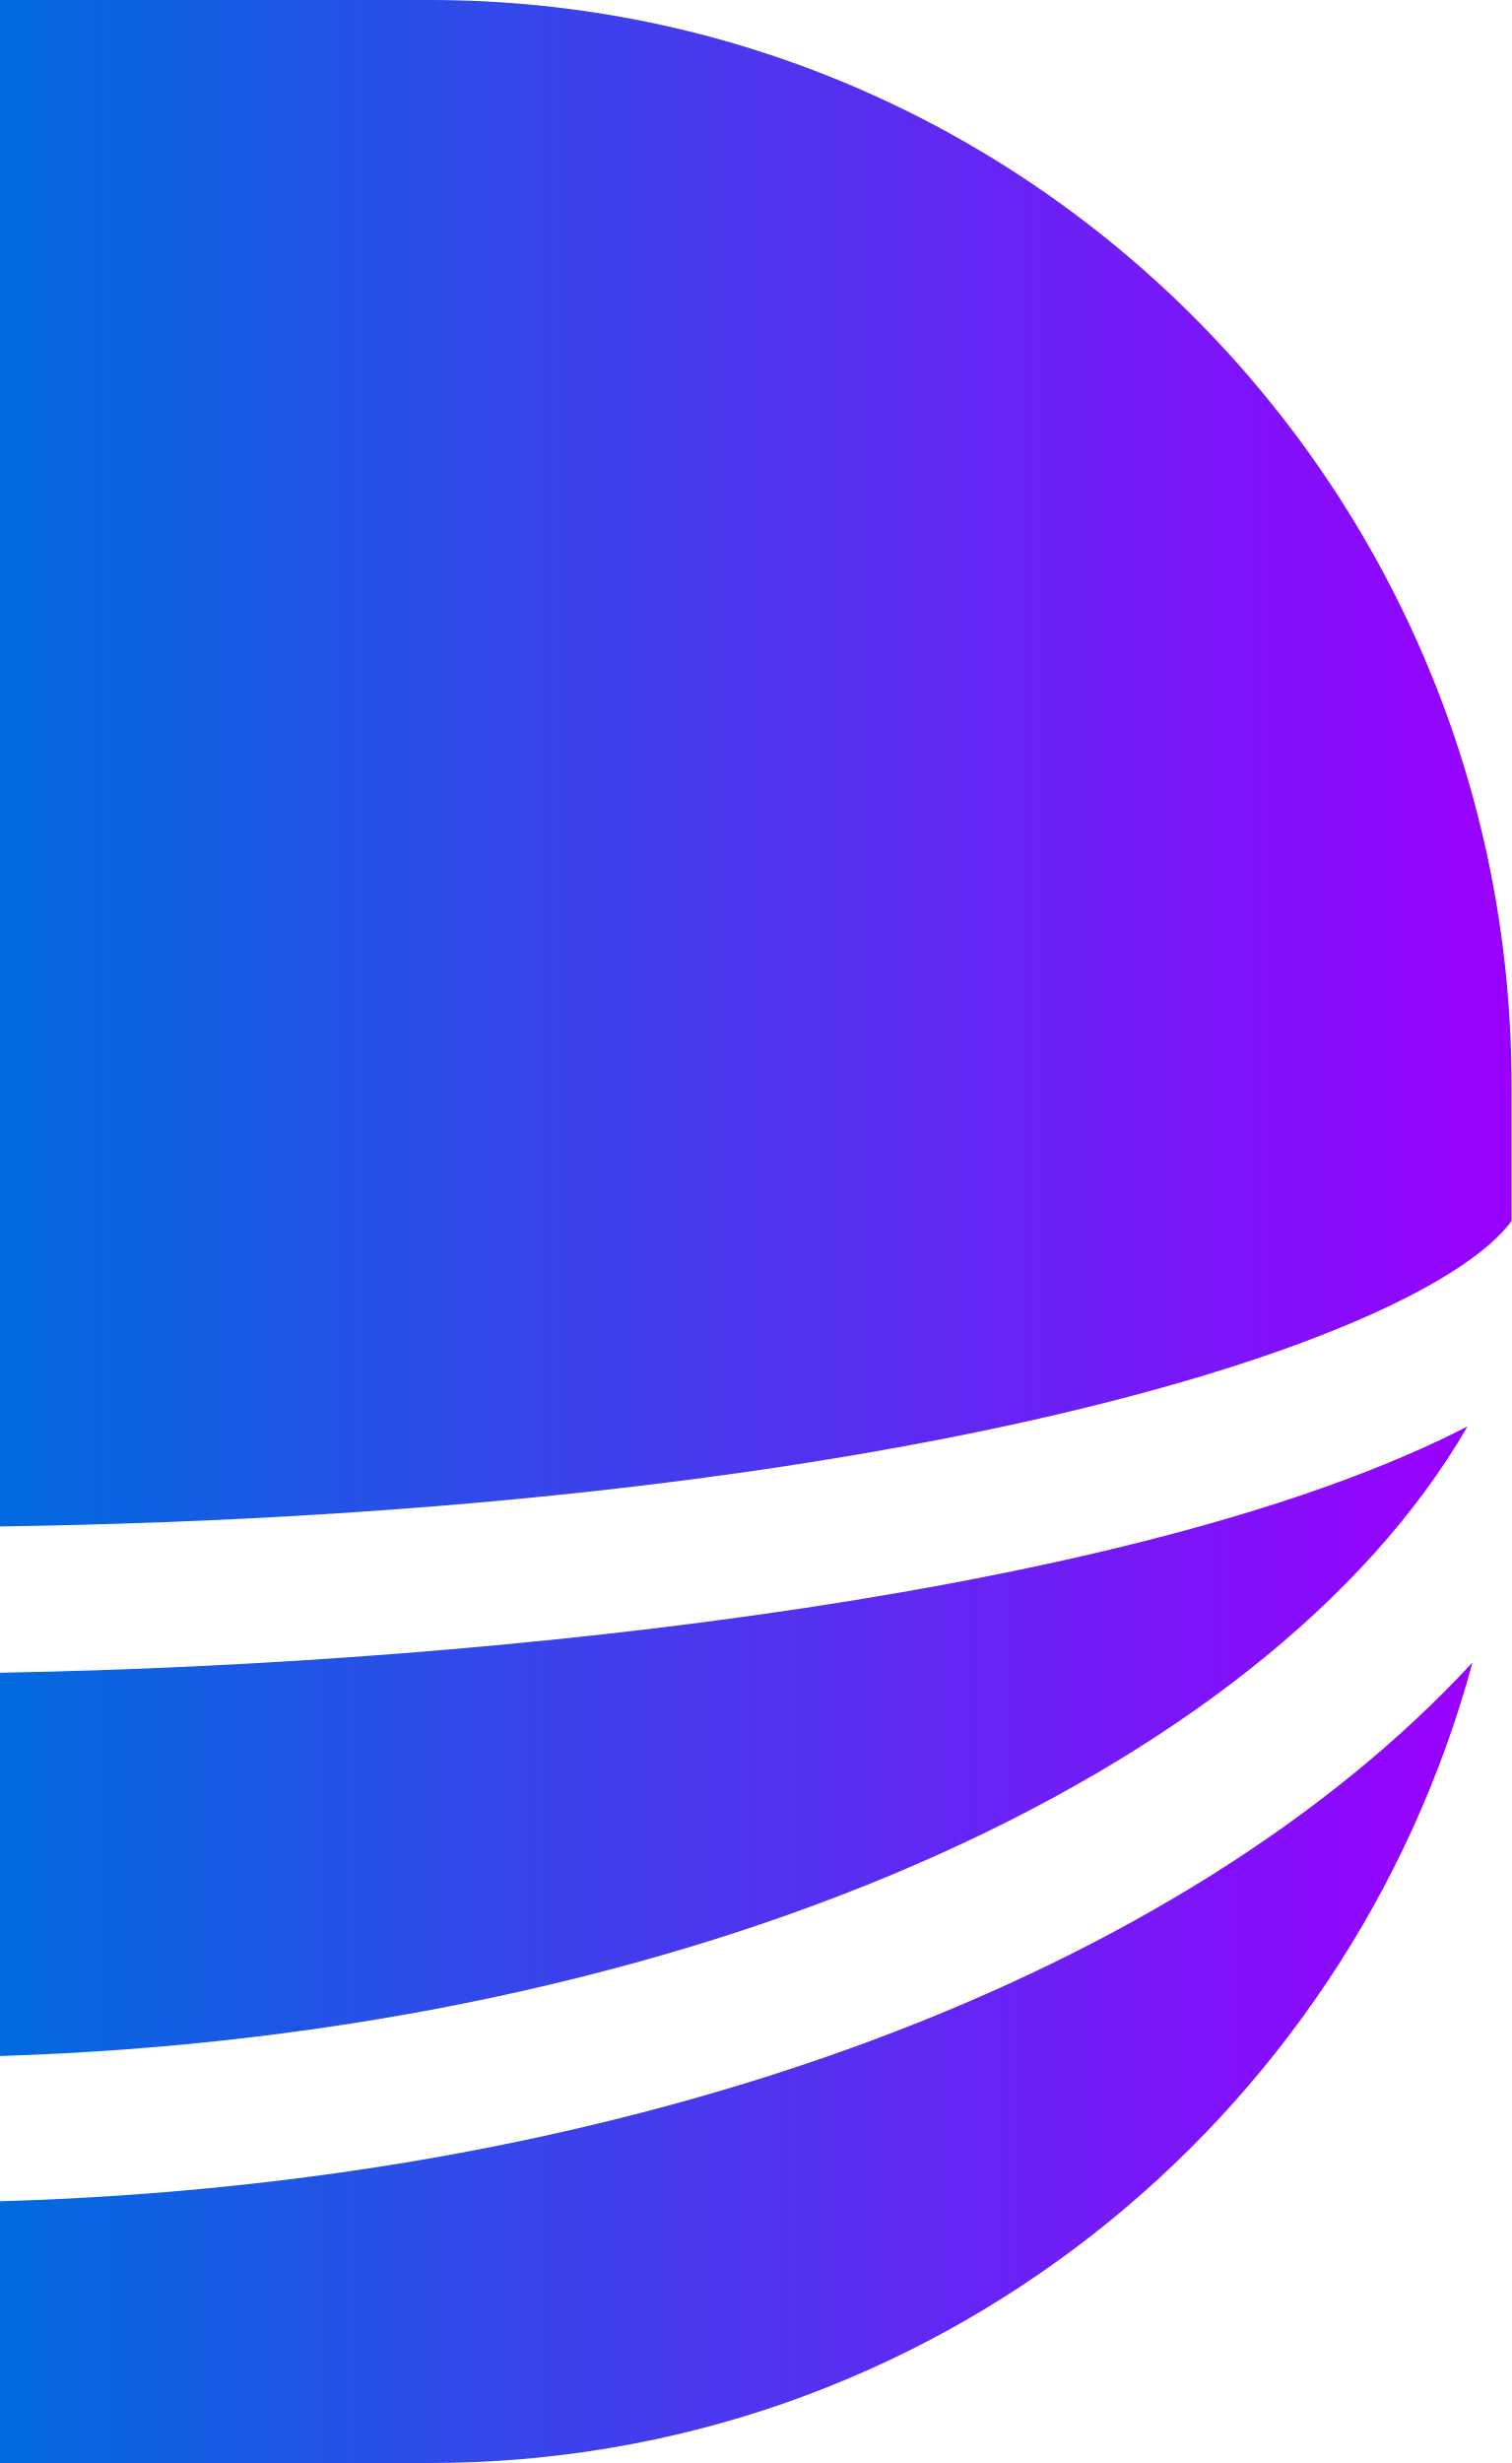
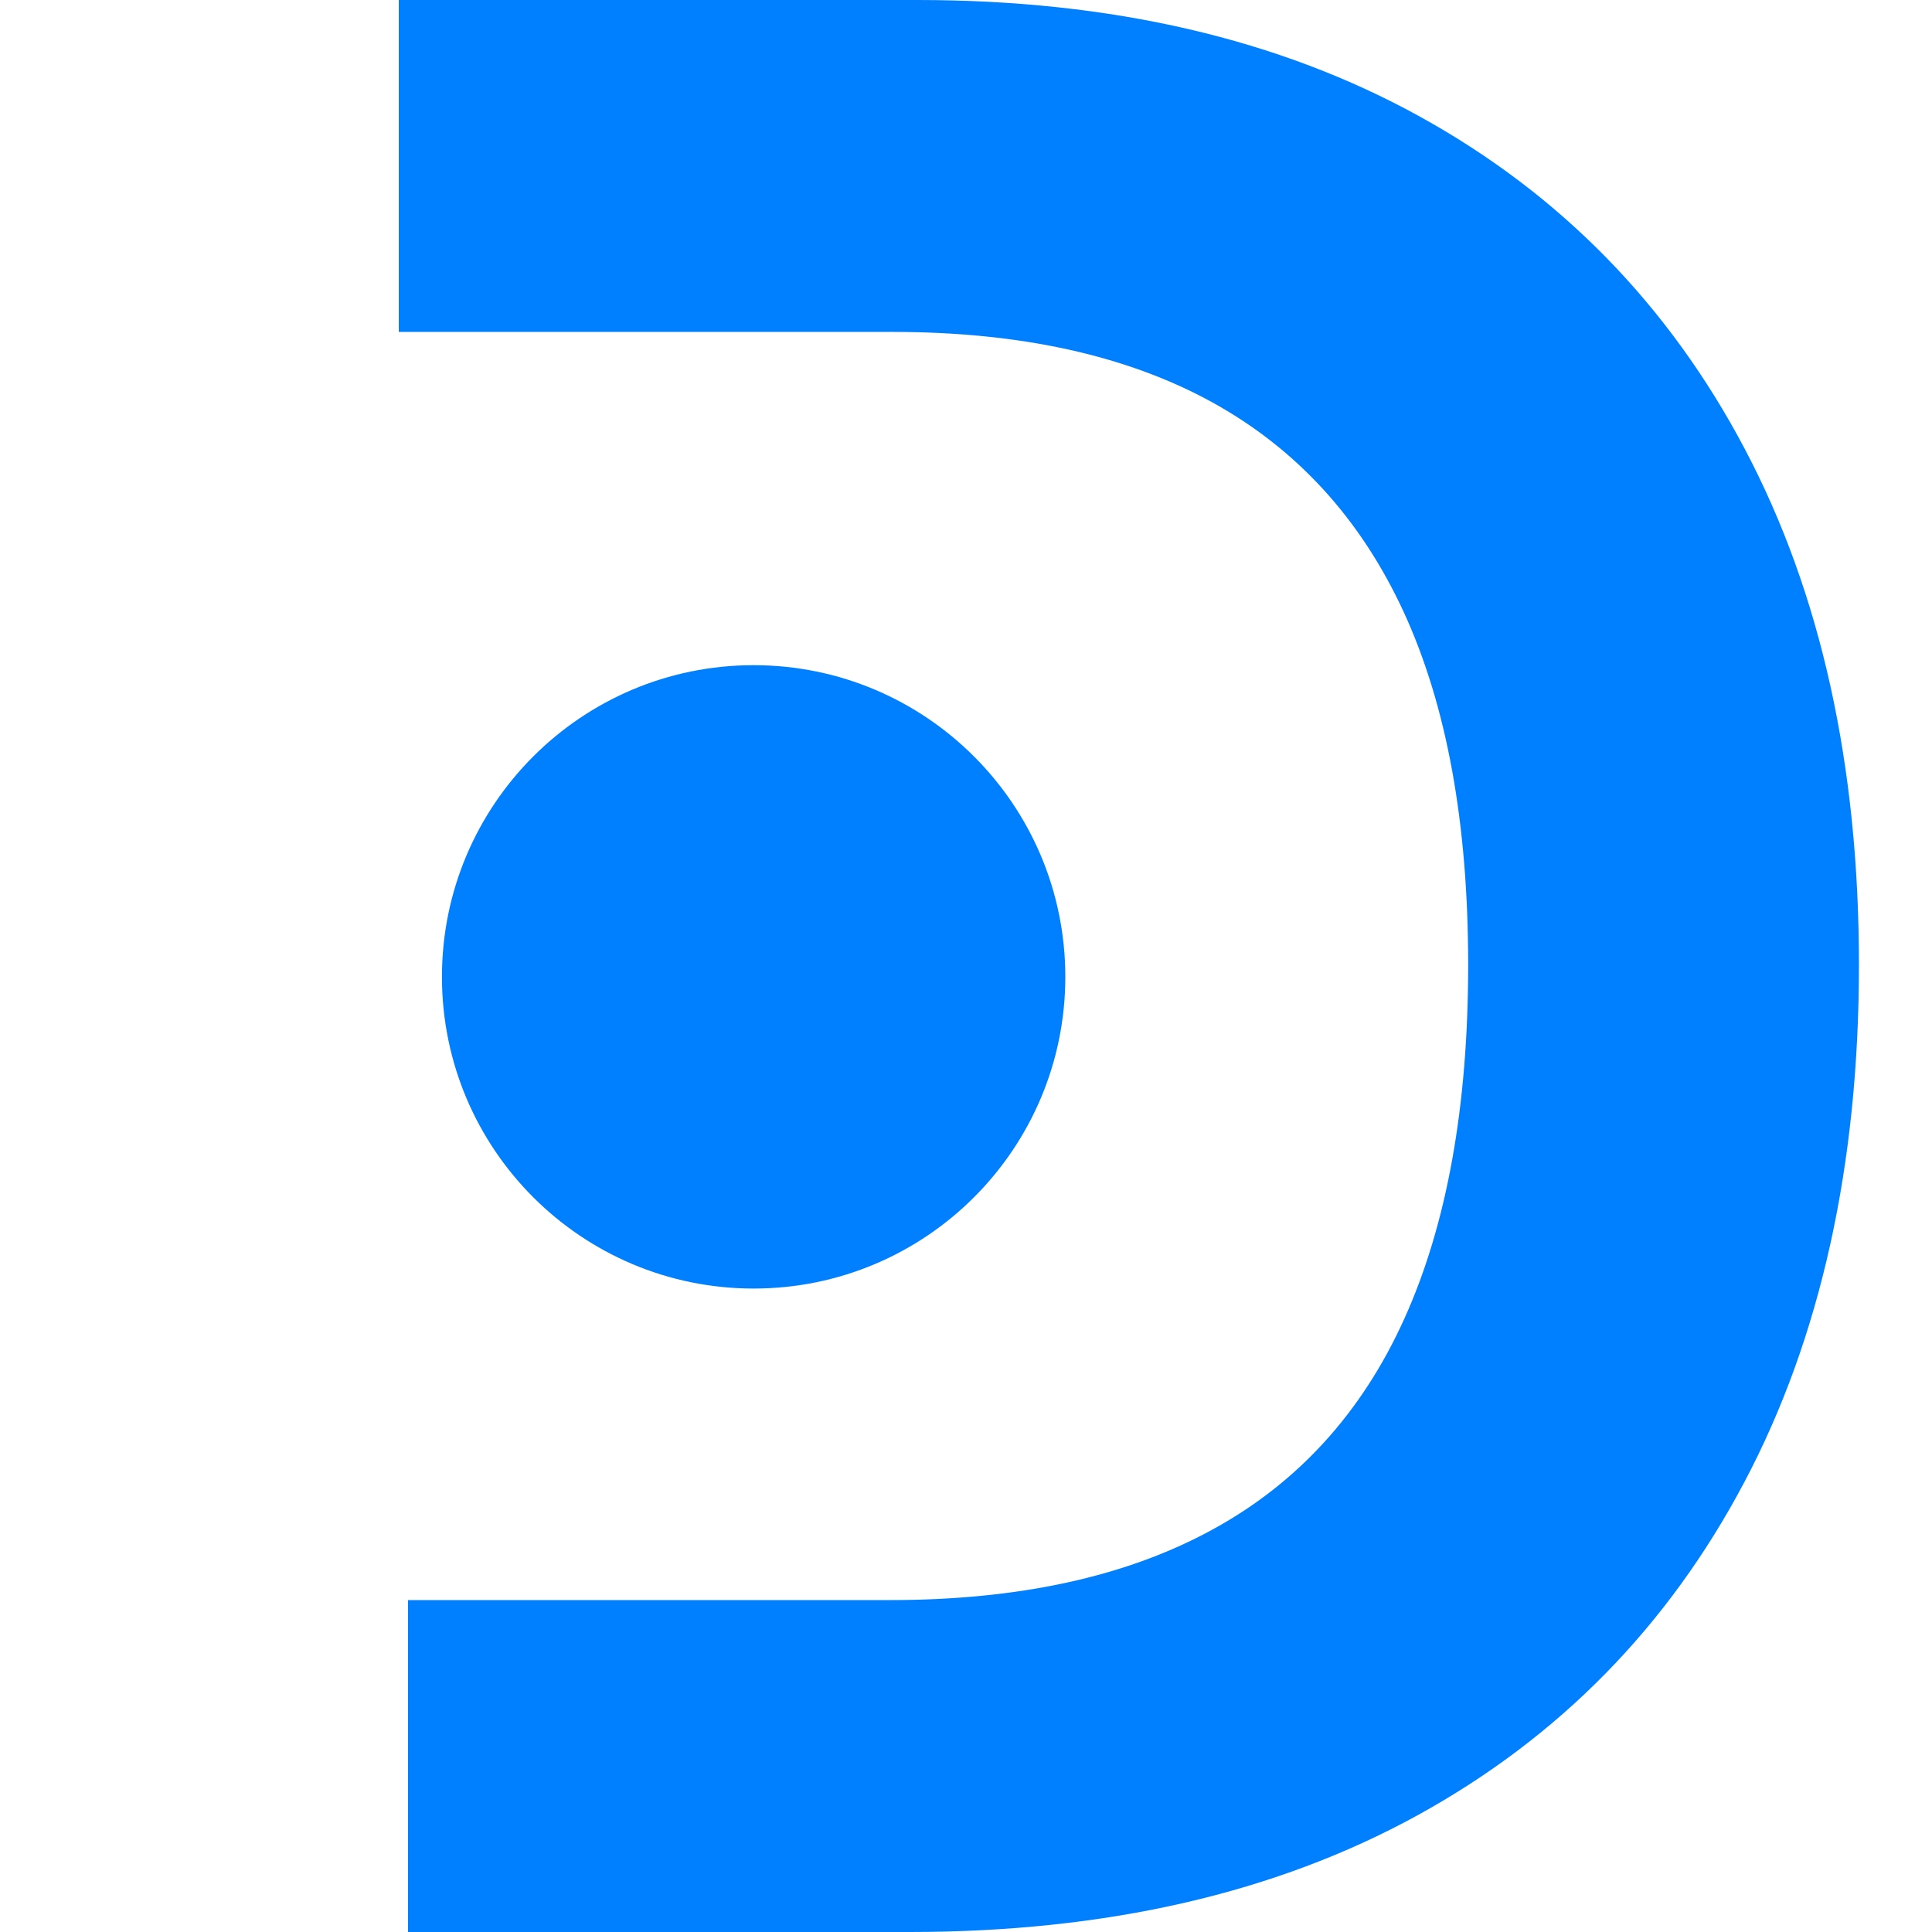
- <svg xmlns="http://www.w3.org/2000/svg" xmlns:xlink="http://www.w3.org/1999/xlink" id="Layer_1" data-name="Layer 1" viewBox="0 0 151 246">
+ <svg xmlns="http://www.w3.org/2000/svg" id="Layer_1" data-name="Layer 1" viewBox="0 0 128 128">
  <defs>
    <style>
      .cls-1 {
-         fill: url(#linear-gradient-3);
-       }
- 
-       .cls-2 {
-         fill: url(#linear-gradient-2);
-       }
- 
-       .cls-3 {
-         fill: url(#linear-gradient);
+         fill: #0080ff;
      }
    </style>
-     <linearGradient id="linear-gradient" x1="0" y1="76.23" x2="151" y2="76.23" gradientUnits="userSpaceOnUse">
-       <stop offset="0" stop-color="#006bdf" />
-       <stop offset="1" stop-color="#9a00ff" />
-     </linearGradient>
-     <linearGradient id="linear-gradient-2" y1="206.02" x2="147.11" y2="206.02" xlink:href="#linear-gradient" />
-     <linearGradient id="linear-gradient-3" y1="173.91" x2="146.6" y2="173.91" xlink:href="#linear-gradient" />
  </defs>
-   <path class="cls-3" d="M151,121.96v-13.52C151,48.55,102.62,0,42.94,0H0v152.46c90.79-1.35,142.21-18.71,151-30.5Z" />
-   <path class="cls-2" d="M0,219.86v26.14h42.94c49.84,0,91.69-33.91,104.16-79.96-28.64,31-82.91,51.95-147.11,53.82Z" />
-   <path class="cls-1" d="M146.6,142.47c-32,16.48-95.66,23.67-146.6,24.6v38.28c68.78-2.15,126.34-27.9,146.6-62.88Z" />
+   <path class="cls-1" d="M60.25,128H27.03v-21.99h31.93c8.51,0,15.62-1.54,21.31-4.64,5.69-3.09,9.95-7.76,12.77-14,2.82-6.24,4.23-14.06,4.23-23.45s-1.42-17.18-4.27-23.37c-2.85-6.18-7.09-10.82-12.73-13.92-5.64-3.09-12.69-4.64-21.14-4.64H26.42V0h34.35c12.89,0,23.99,2.58,33.31,7.73s16.5,12.5,21.53,22.04c5.03,9.53,7.55,20.92,7.55,34.15s-2.53,24.71-7.59,34.27c-5.06,9.57-12.28,16.92-21.66,22.08-9.38,5.15-20.59,7.73-33.65,7.73Z" />
+   <circle class="cls-1" cx="49.93" cy="64.72" r="20.65" />
</svg>
